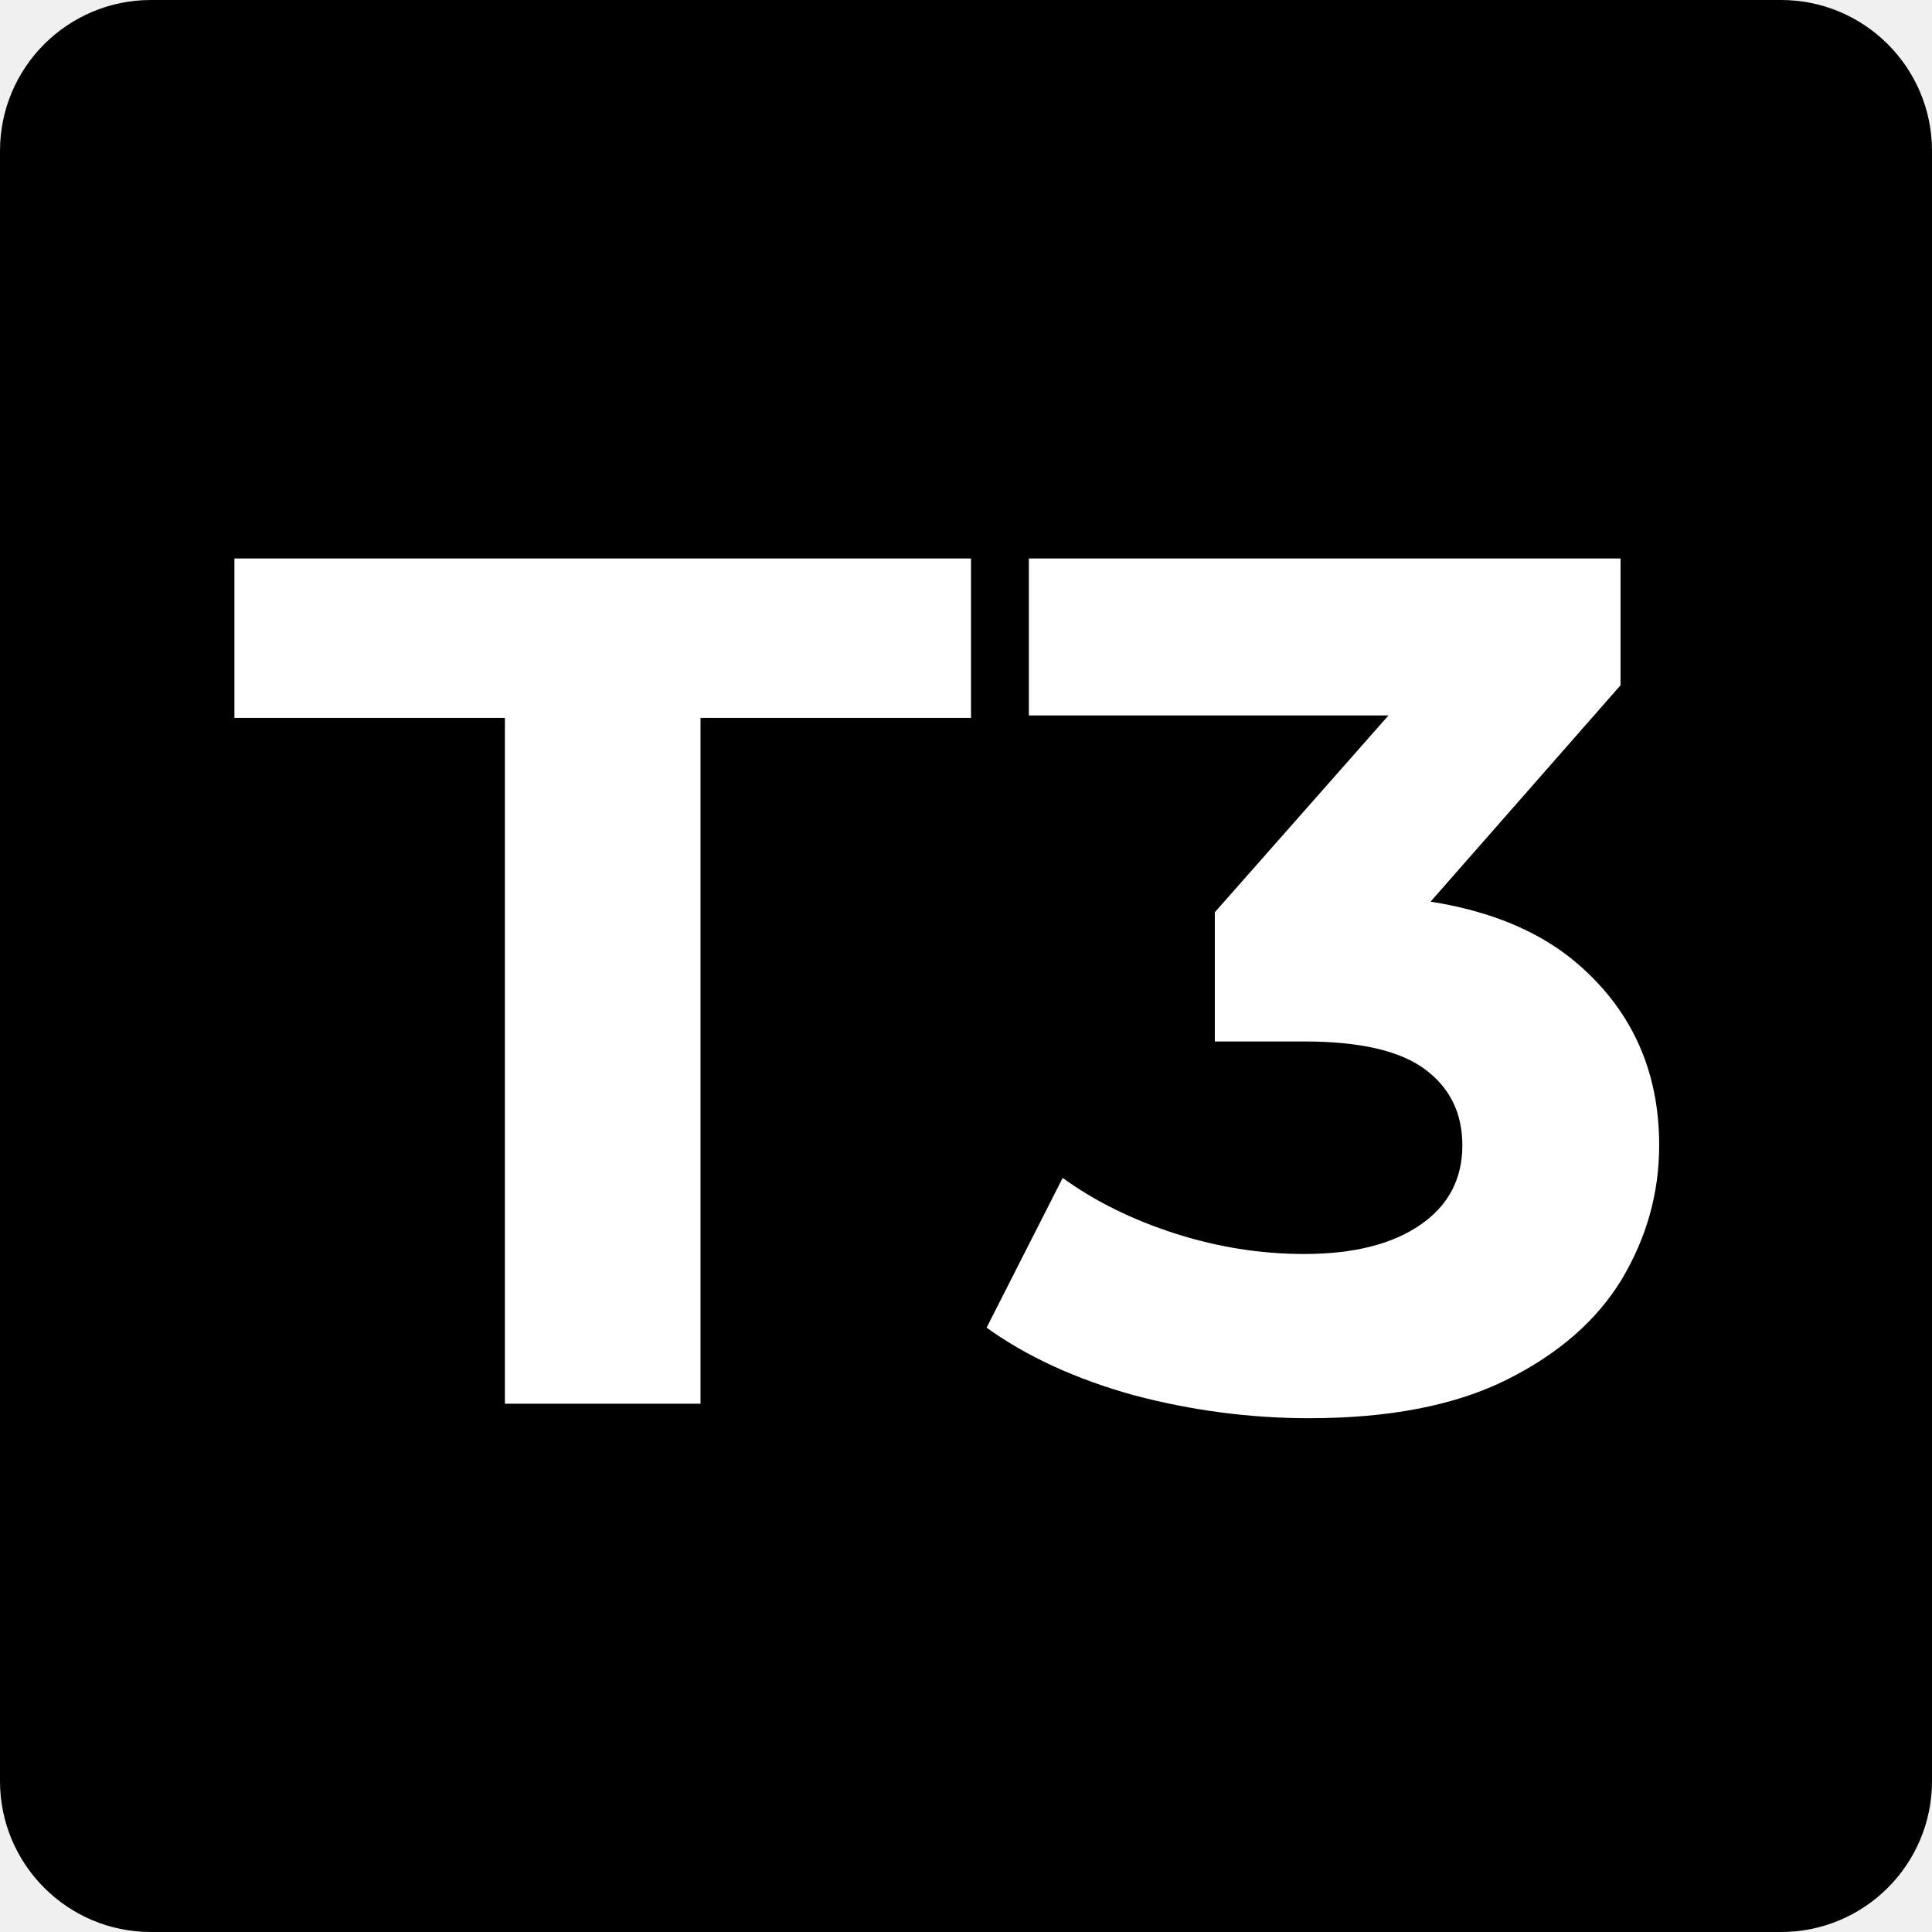
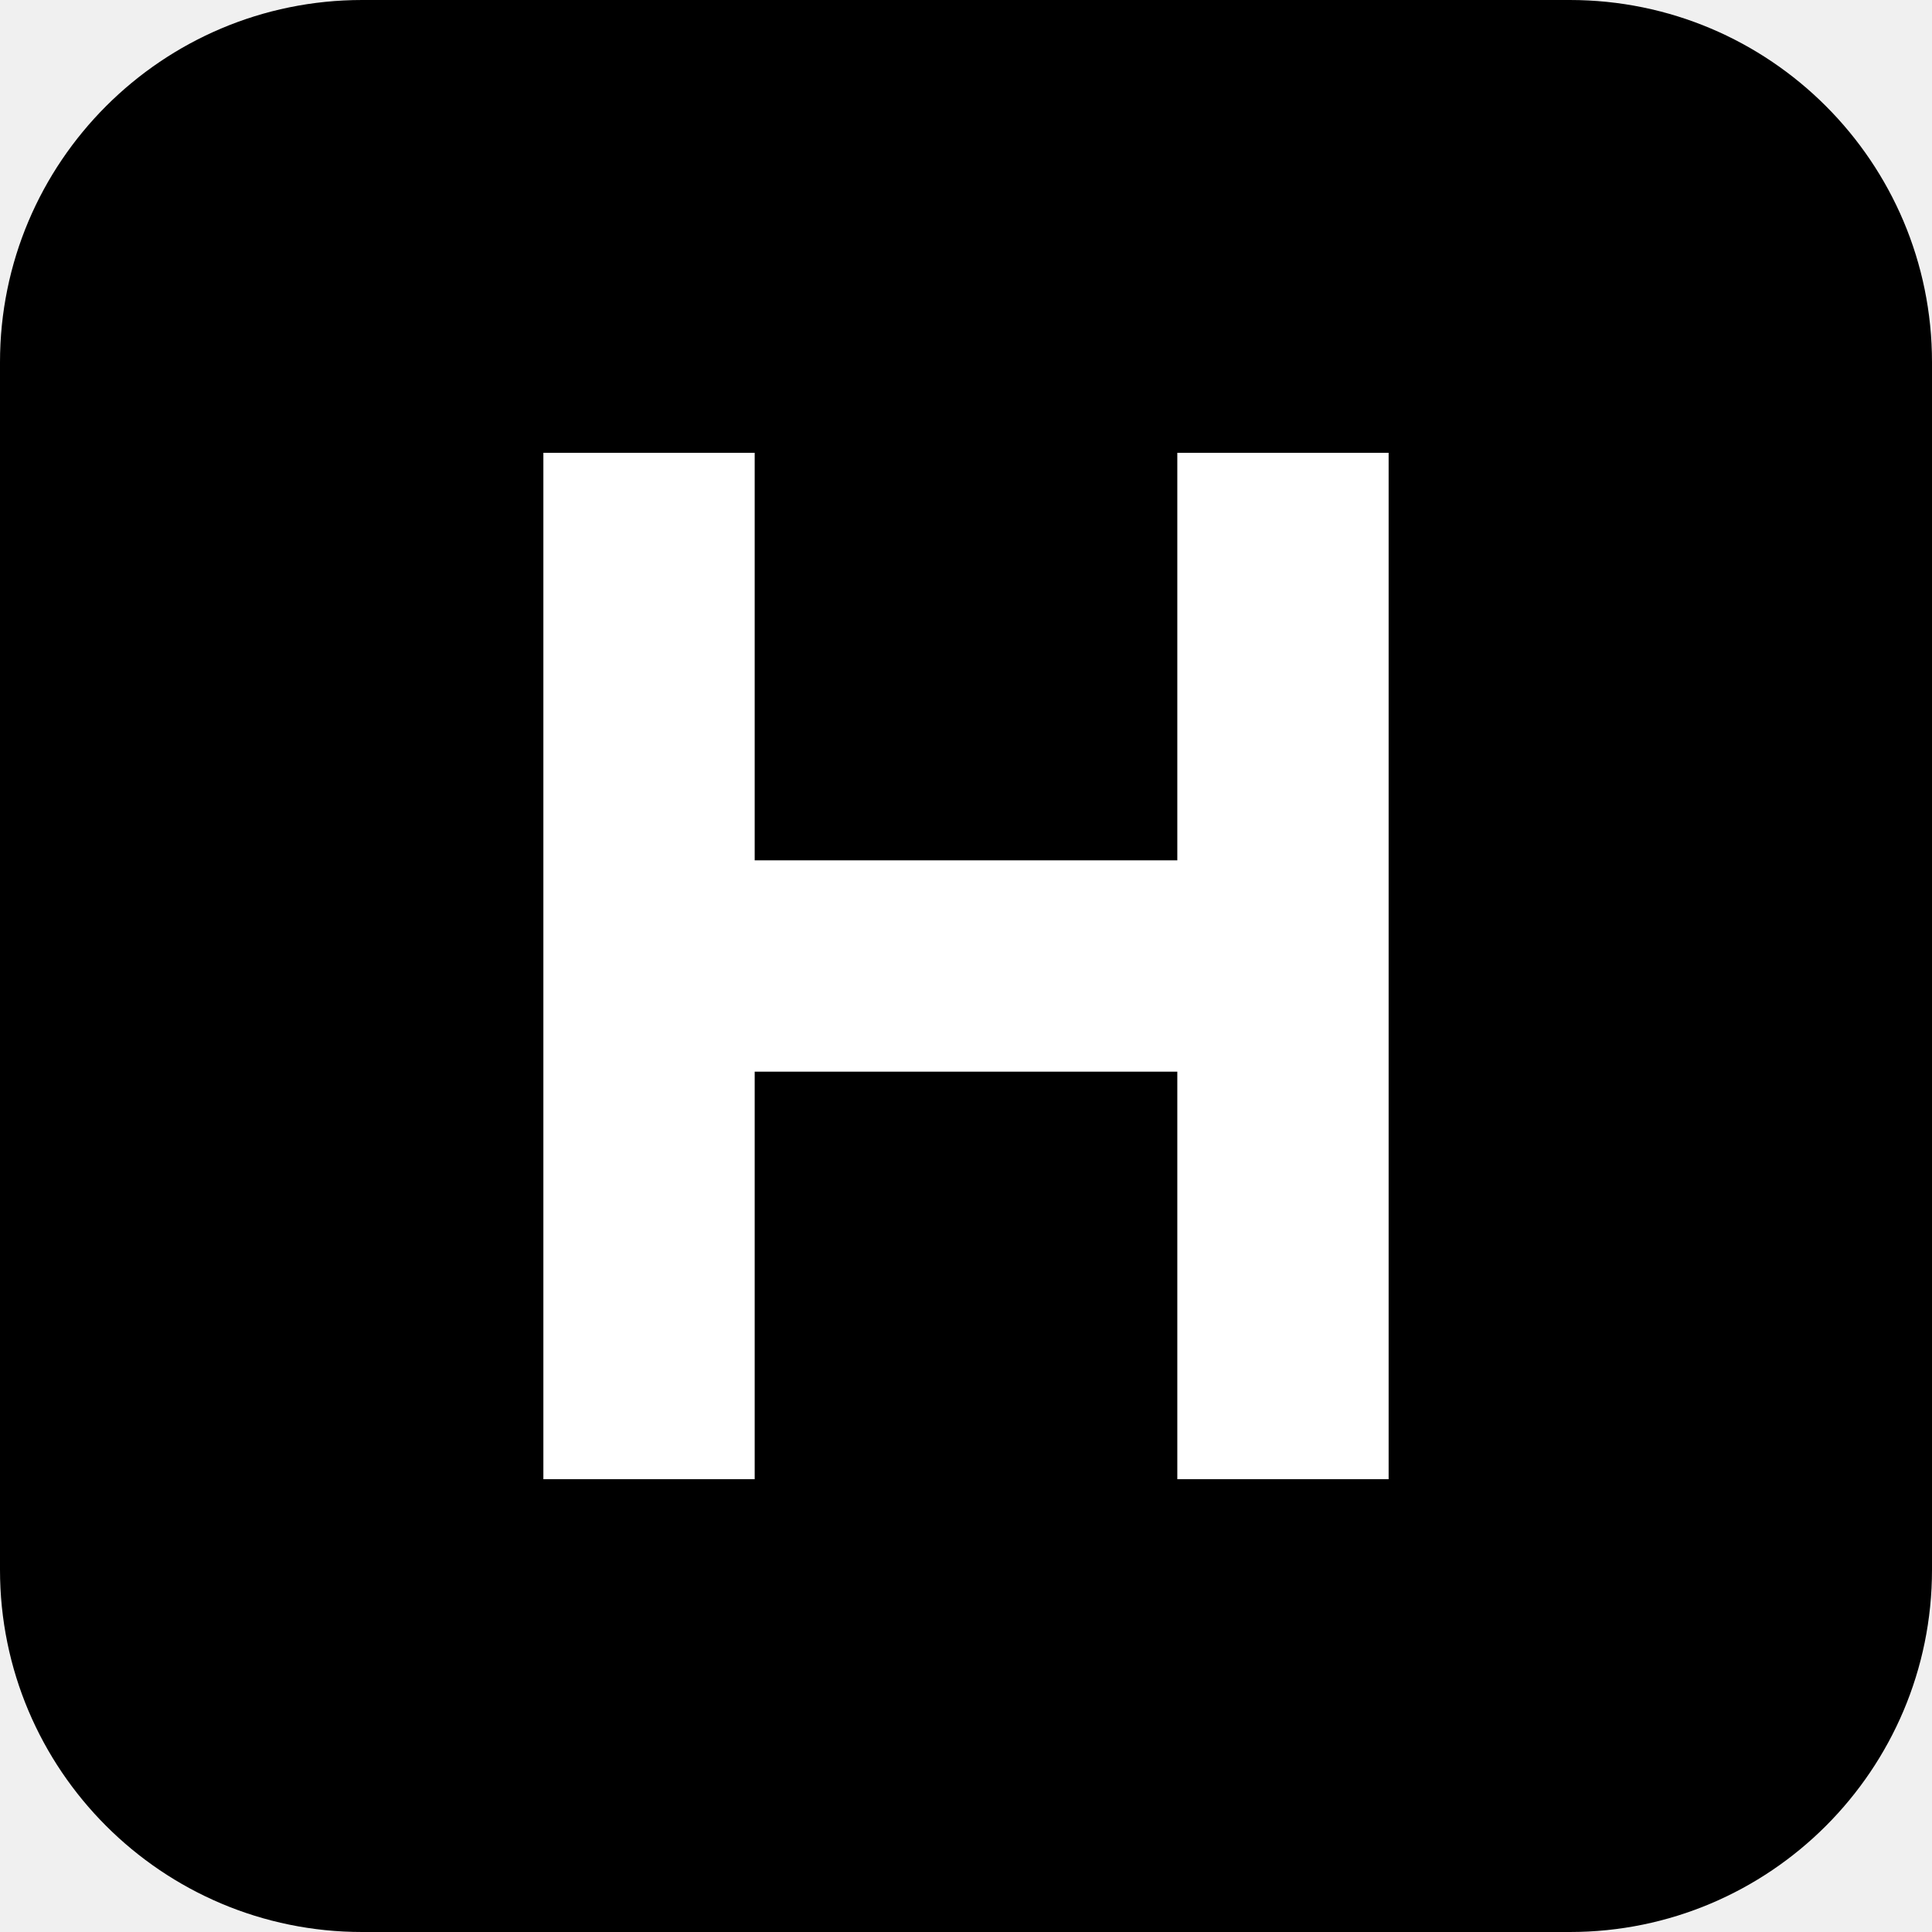
- <svg xmlns="http://www.w3.org/2000/svg" width="128" height="128" viewBox="0 0 128 128" fill="none">
-   <path d="M0 10C0 4.477 4.477 0 10 0H118C123.523 0 128 4.477 128 10V118C128 123.523 123.523 128 118 128H10C4.477 128 0 123.523 0 118V10Z" fill="black" />
-   <path d="M33.451 93V47.56H15.531V37H64.331V47.56H46.411V93H33.451ZM86.725 93.96C82.832 93.96 78.965 93.453 75.125 92.44C71.285 91.373 68.032 89.88 65.365 87.96L70.405 78.04C72.539 79.587 75.019 80.813 77.845 81.72C80.672 82.627 83.525 83.08 86.405 83.08C89.659 83.08 92.219 82.44 94.085 81.16C95.952 79.88 96.885 78.12 96.885 75.88C96.885 73.747 96.059 72.067 94.405 70.84C92.752 69.613 90.085 69 86.405 69H80.485V60.44L96.085 42.76L97.525 47.4H68.165V37H107.365V45.4L91.845 63.08L85.285 59.32H89.045C95.925 59.32 101.125 60.867 104.645 63.96C108.165 67.053 109.925 71.027 109.925 75.88C109.925 79.027 109.099 81.987 107.445 84.76C105.792 87.48 103.259 89.693 99.845 91.4C96.432 93.107 92.059 93.96 86.725 93.96Z" fill="white" />
+ <svg xmlns="http://www.w3.org/2000/svg" width="128" height="128" viewBox="0 0 128 128">
+   <rect width="128" height="128" rx="24" fill="black" />
+   <path d="M36 30H50V57H78V30H92V98H78V71H50V98H36Z" fill="white" />
</svg>
